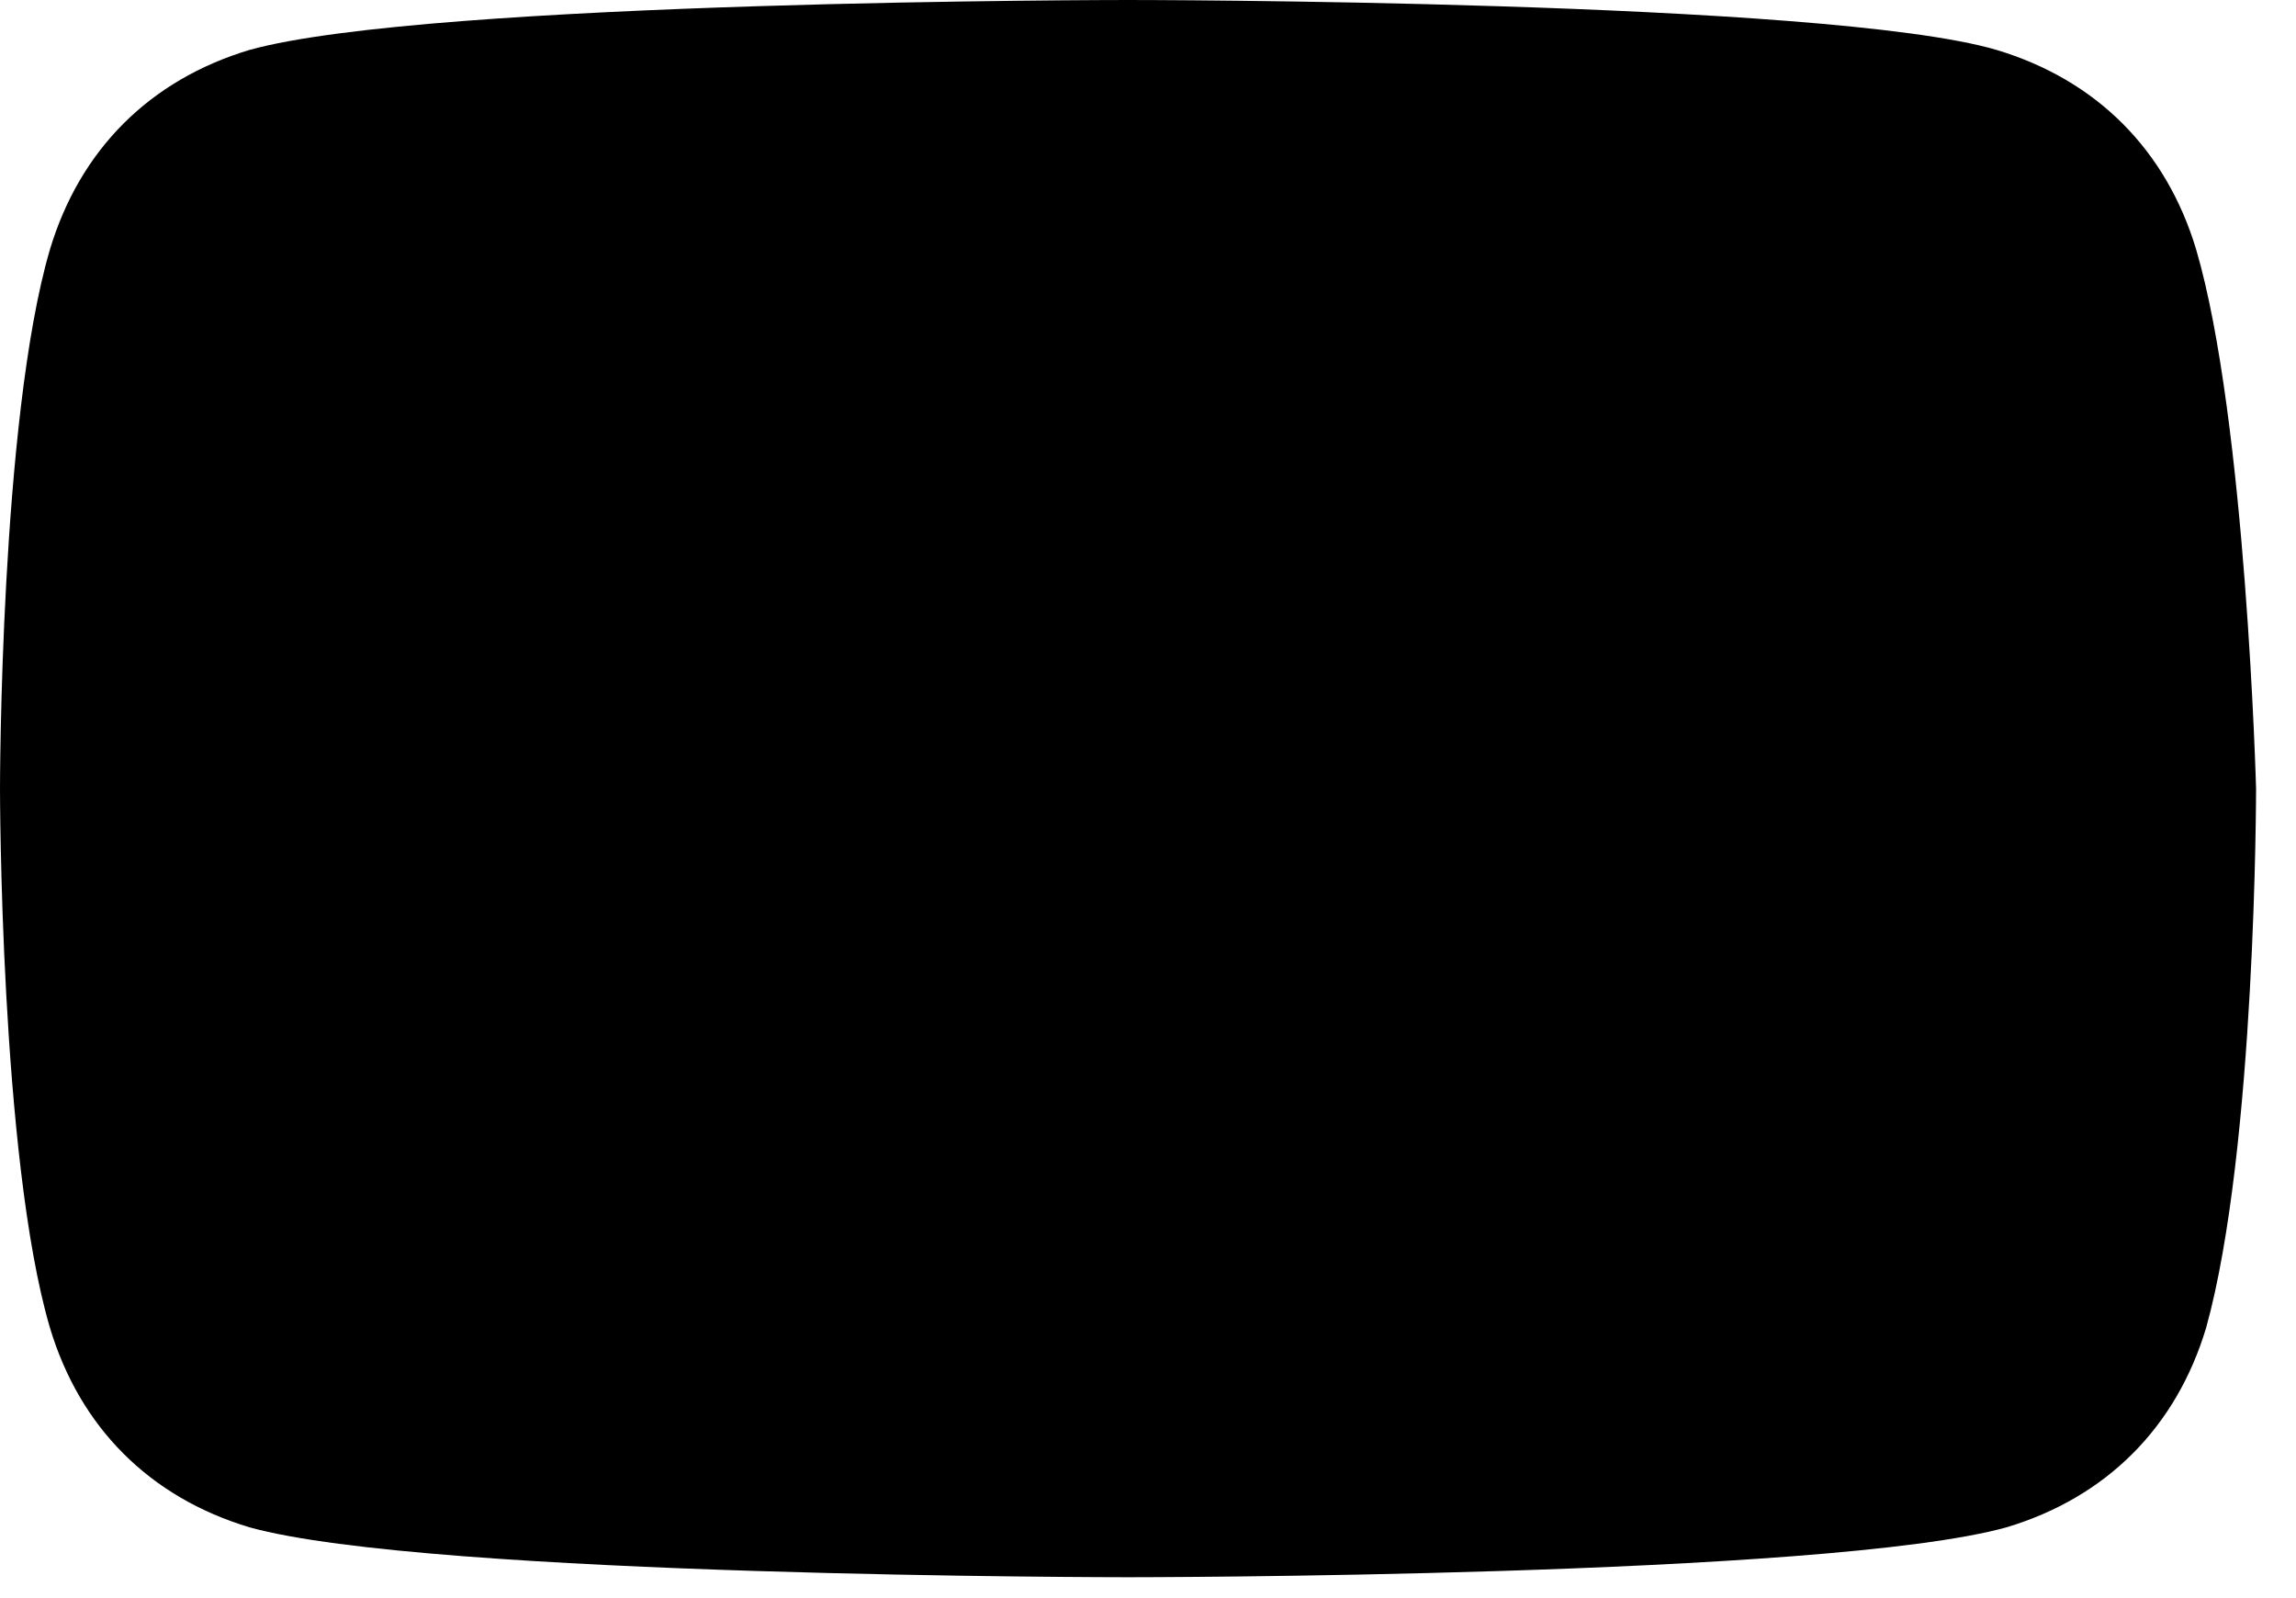
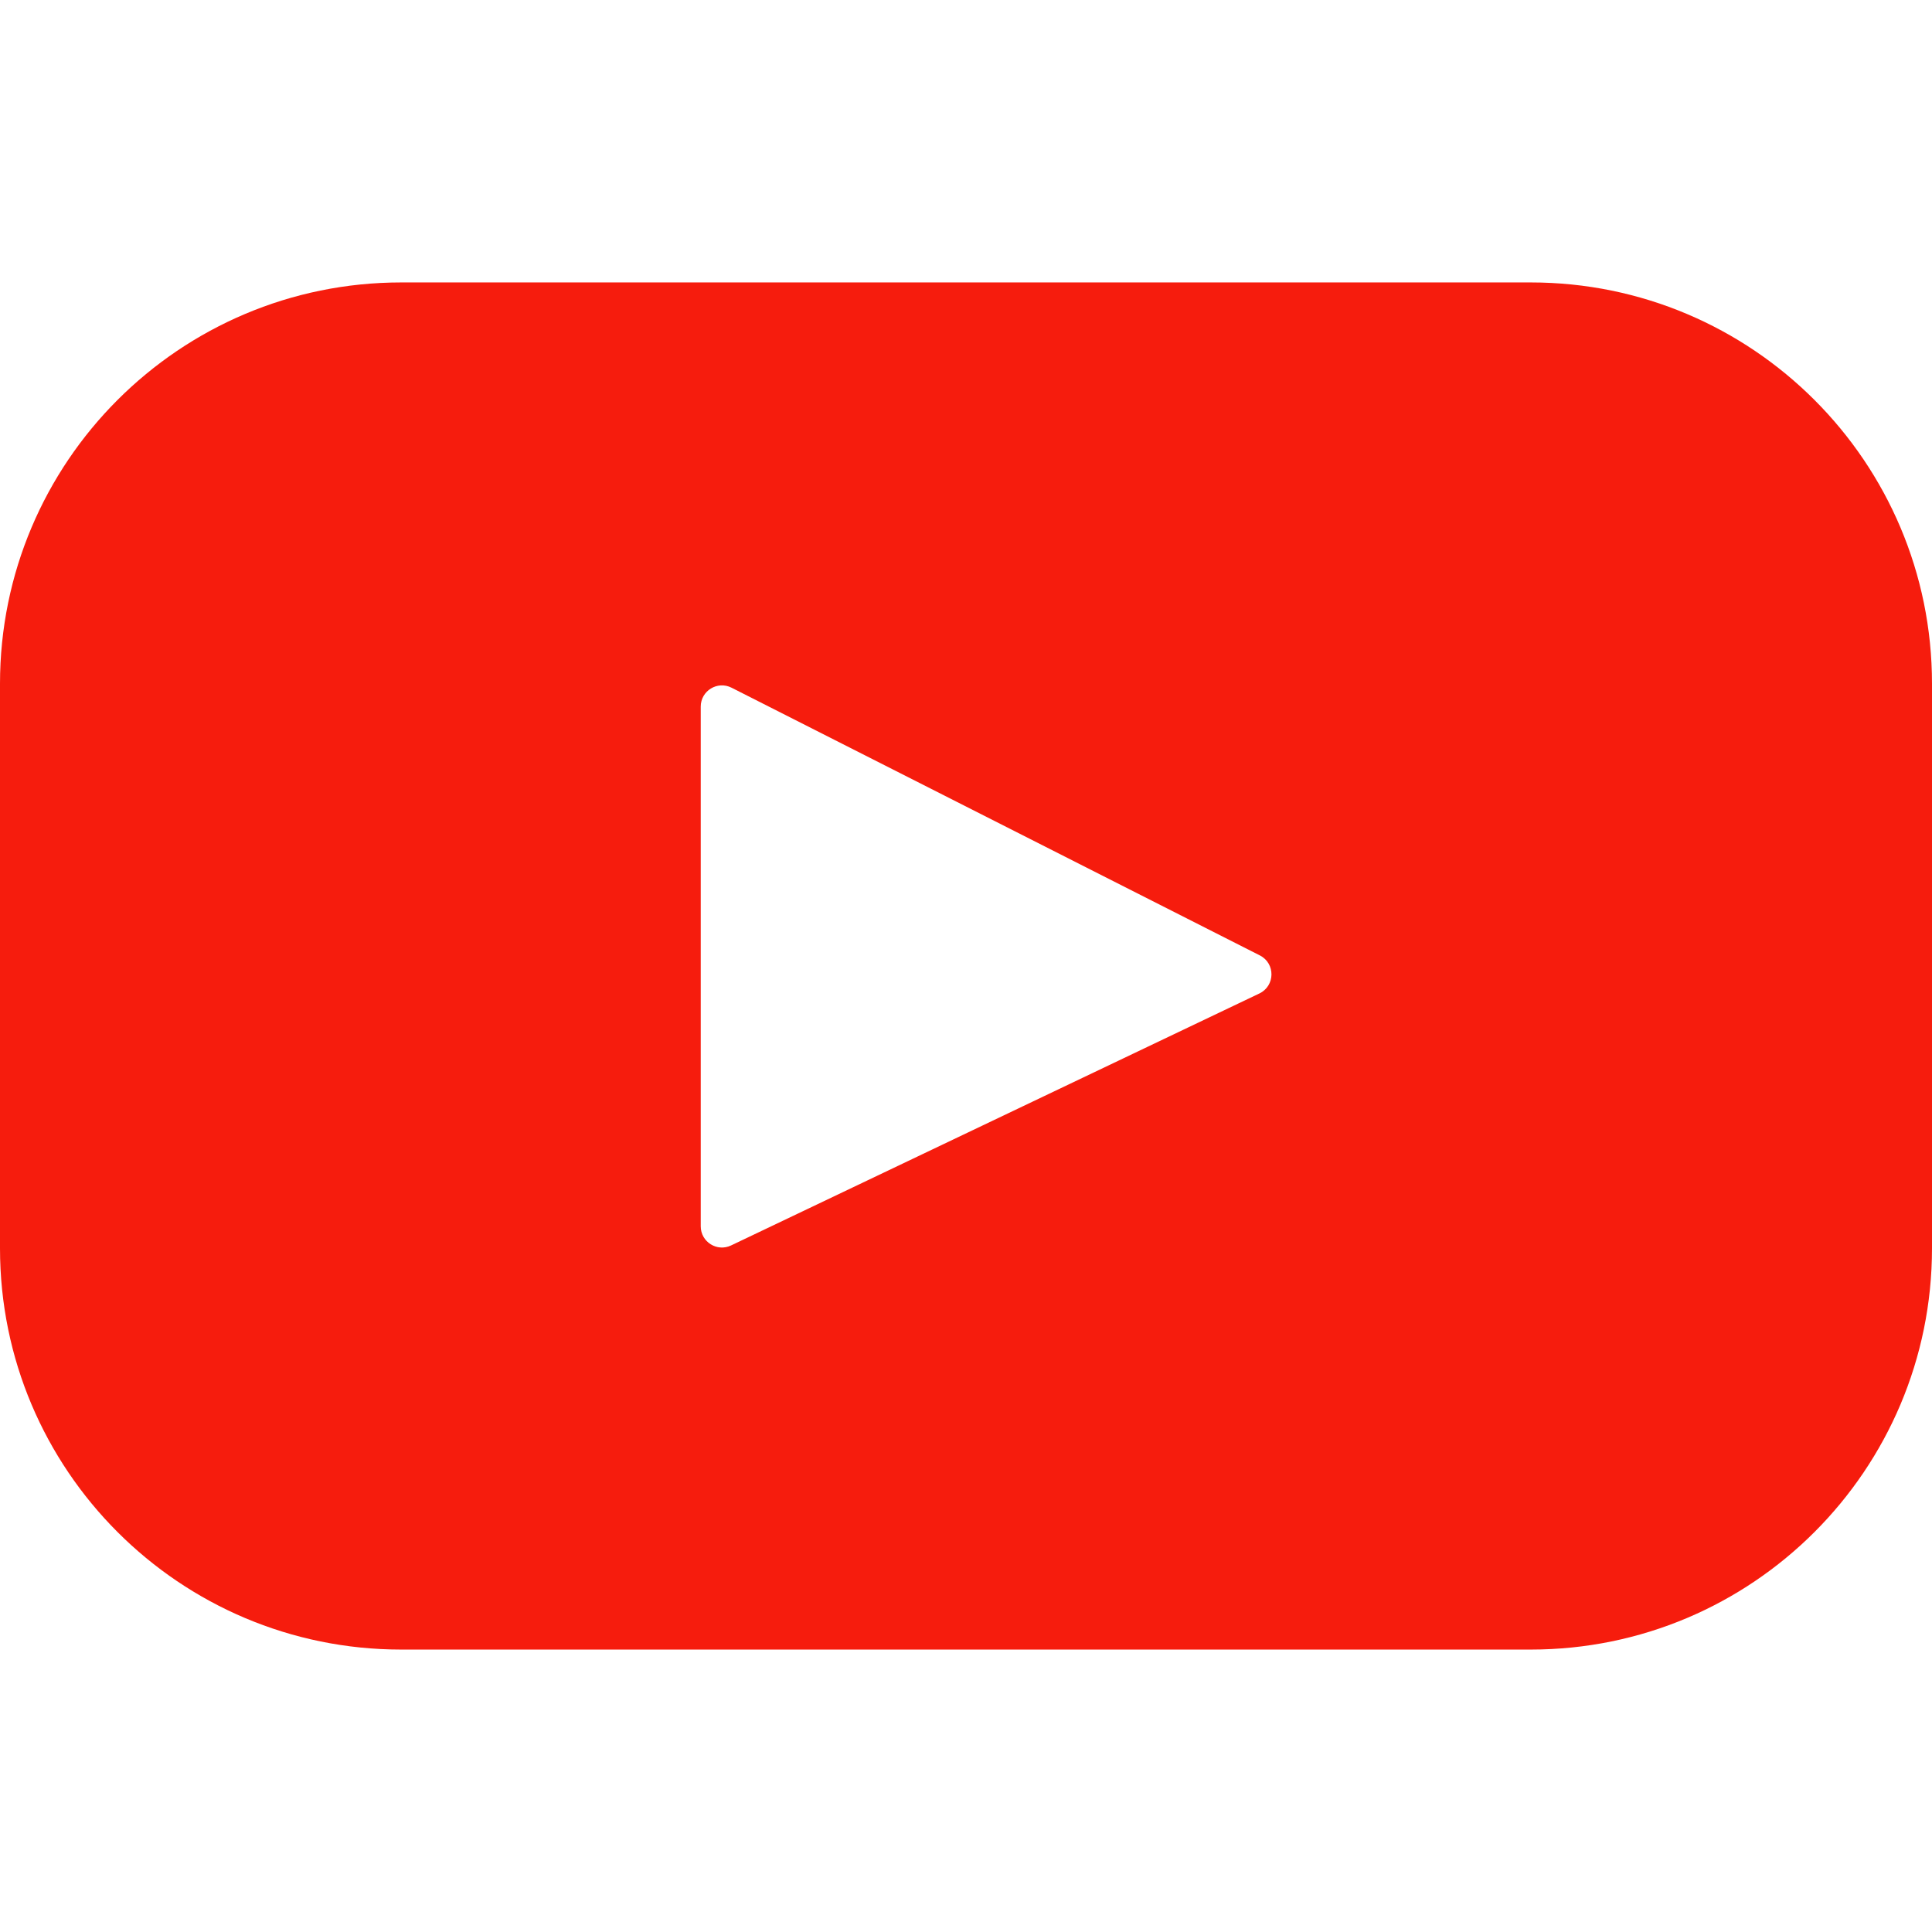
- <svg xmlns="http://www.w3.org/2000/svg" viewBox="0 0 23 16">
-   <path d="M22 2.5c-.3-1-1-1.7-2-2-1.7-.5-8.7-.5-8.7-.5s-7 0-8.8.5c-1 .3-1.7 1-2 2C0 4.2 0 7.9 0 7.9s0 3.7.5 5.4c.3 1 1 1.7 2 2 1.8.5 8.8.5 8.8.5s7 0 8.8-.5c1-.3 1.7-1 2-2 .5-1.8.5-5.4.5-5.4s-.1-3.7-.6-5.4z" />
-   <path class="center" d="m9 11.2 5.8-3.3L9 4.5z" />
+ <svg xmlns="http://www.w3.org/2000/svg" version="1.1" id="Layer_1" x="0px" y="0px" viewBox="0 0 461.001 461.001" style="enable-background:new 0 0 461.001 461.001;" xml:space="preserve">
+   <g>
+     <path style="fill:#F61C0D;" d="M365.257,67.393H95.744C42.866,67.393,0,110.259,0,163.137v134.728   c0,52.878,42.866,95.744,95.744,95.744h269.513c52.878,0,95.744-42.866,95.744-95.744V163.137   C461.001,110.259,418.135,67.393,365.257,67.393z M300.506,237.056l-126.06,60.123c-3.359,1.602-7.239-0.847-7.239-4.568V168.607   c0-3.774,3.982-6.22,7.348-4.514l126.06,63.881C304.363,229.873,304.298,235.248,300.506,237.056z" />
+   </g>
+   <g>
+ </g>
+   <g>
+ </g>
+   <g>
+ </g>
+   <g>
+ </g>
+   <g>
+ </g>
+   <g>
+ </g>
+   <g>
+ </g>
+   <g>
+ </g>
+   <g>
+ </g>
+   <g>
+ </g>
+   <g>
+ </g>
+   <g>
+ </g>
+   <g>
+ </g>
+   <g>
+ </g>
+   <g>
+ </g>
</svg>
